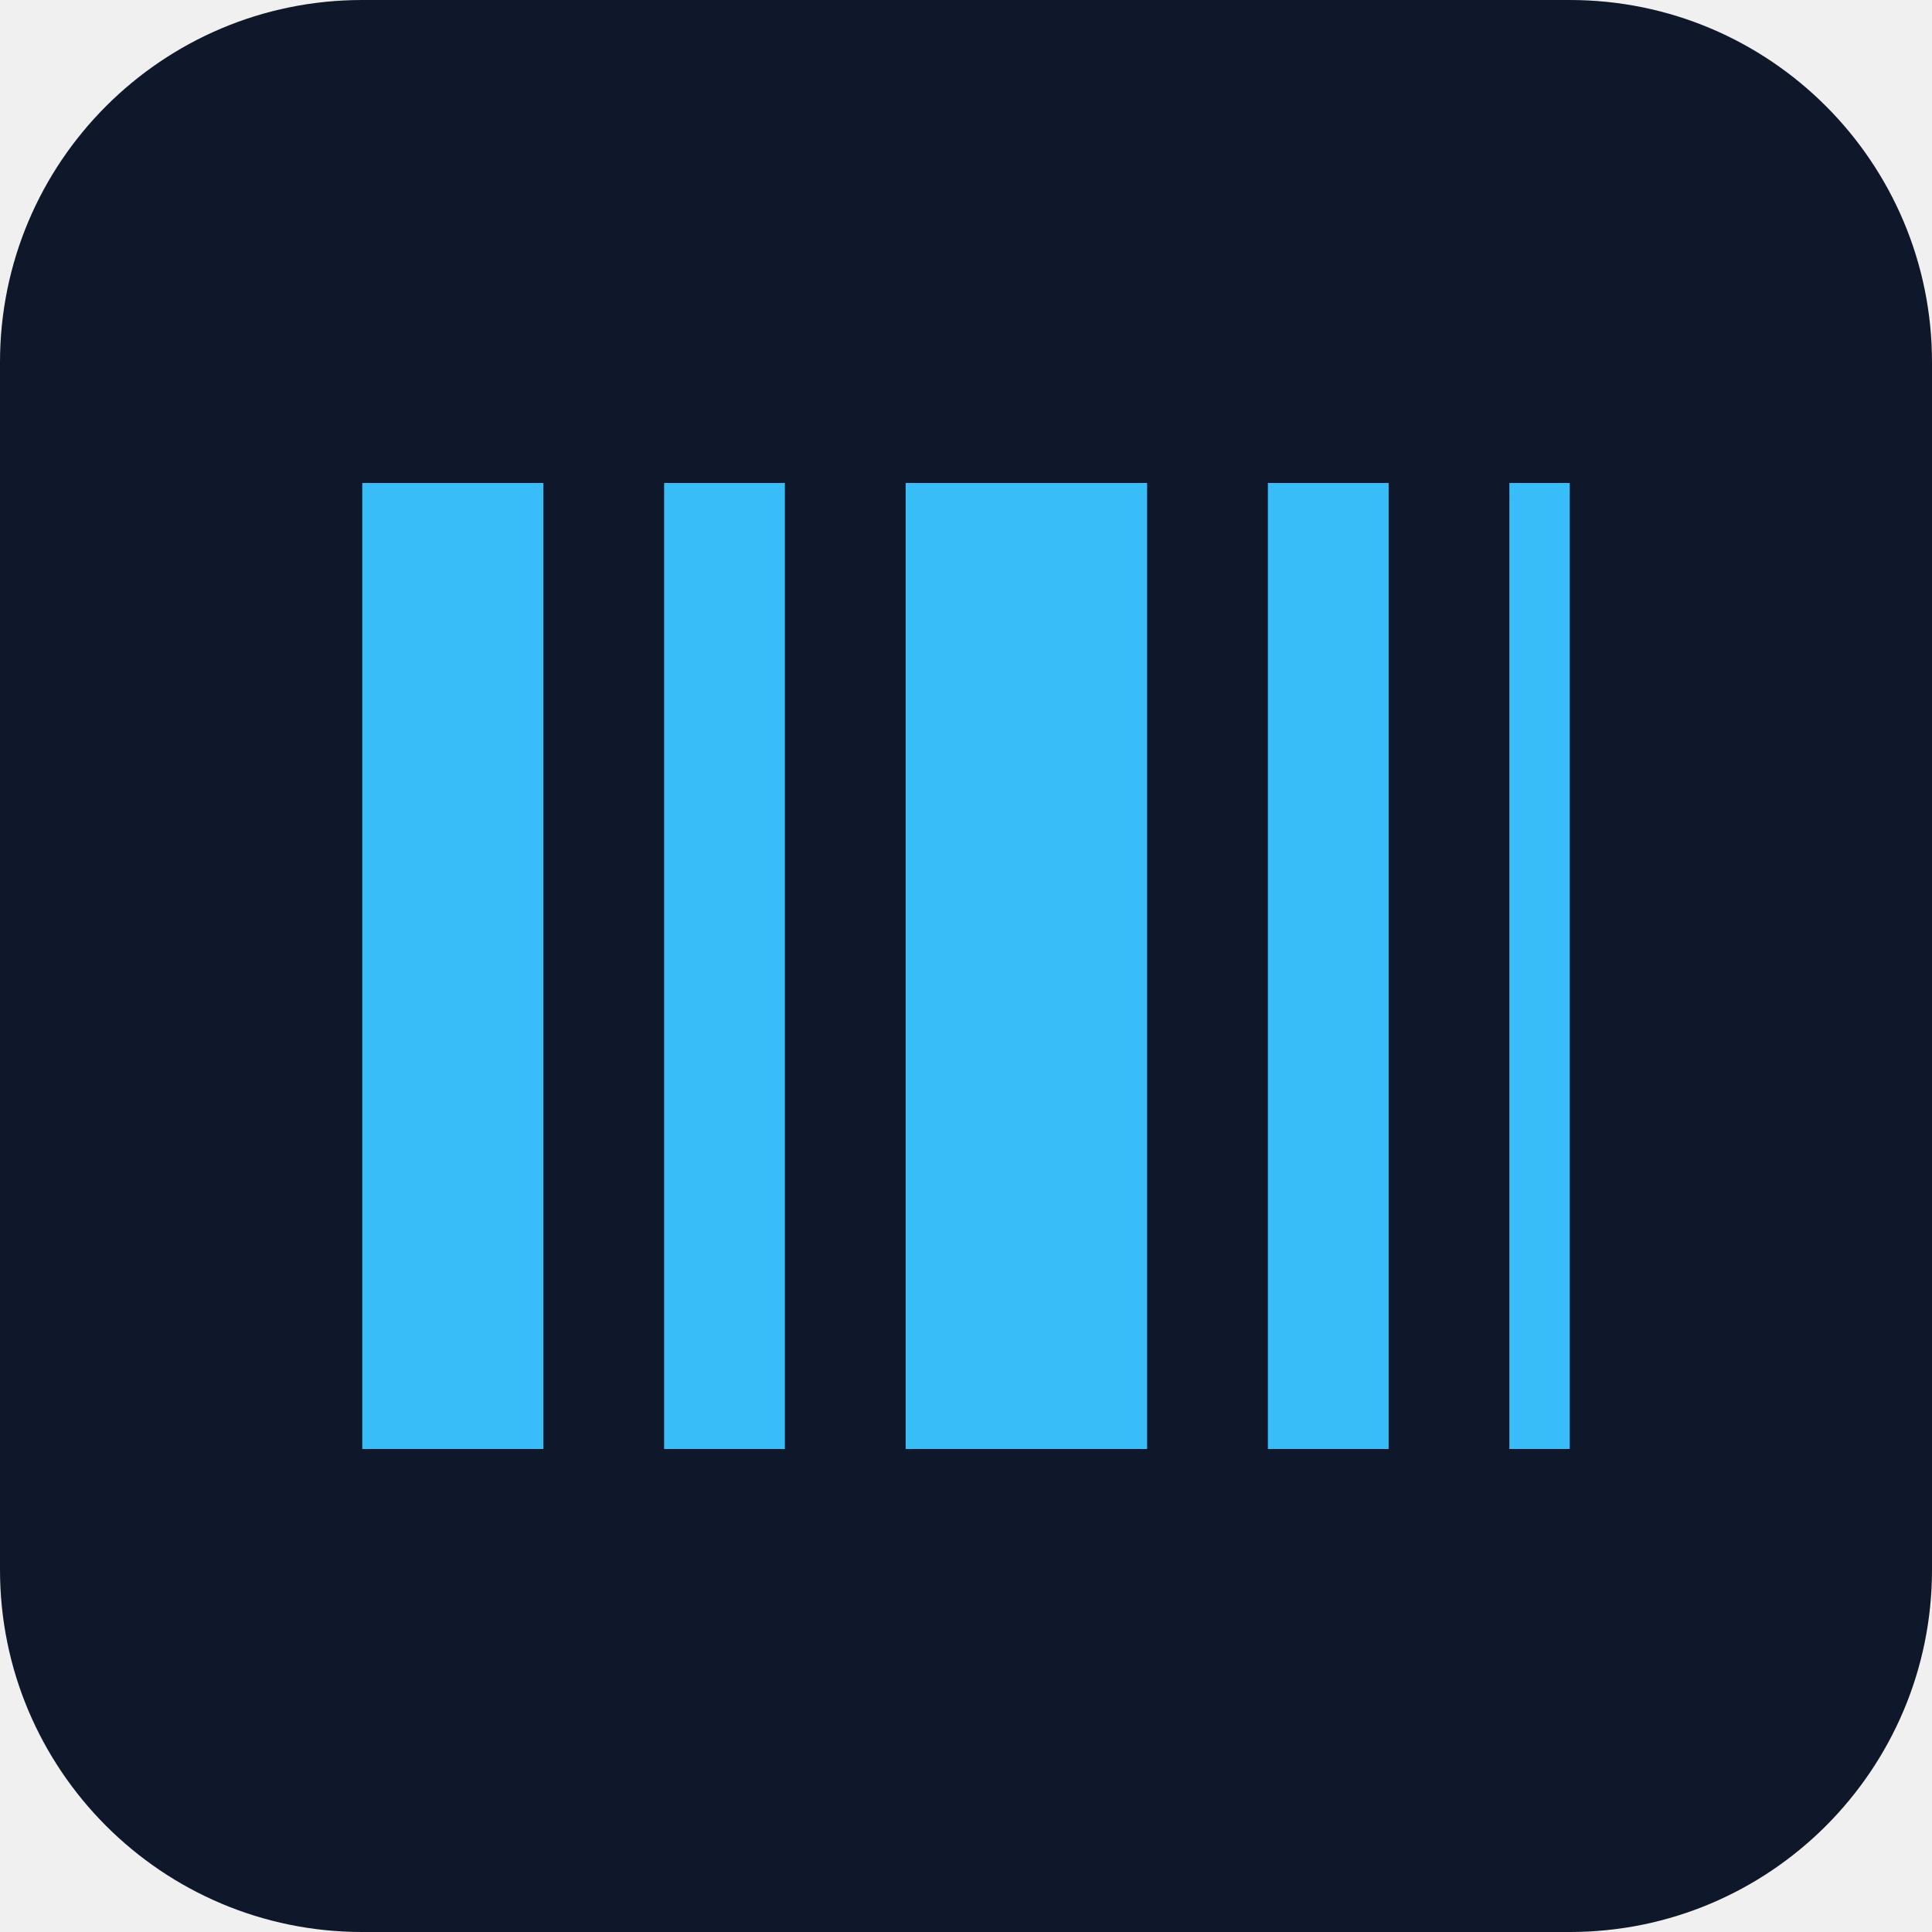
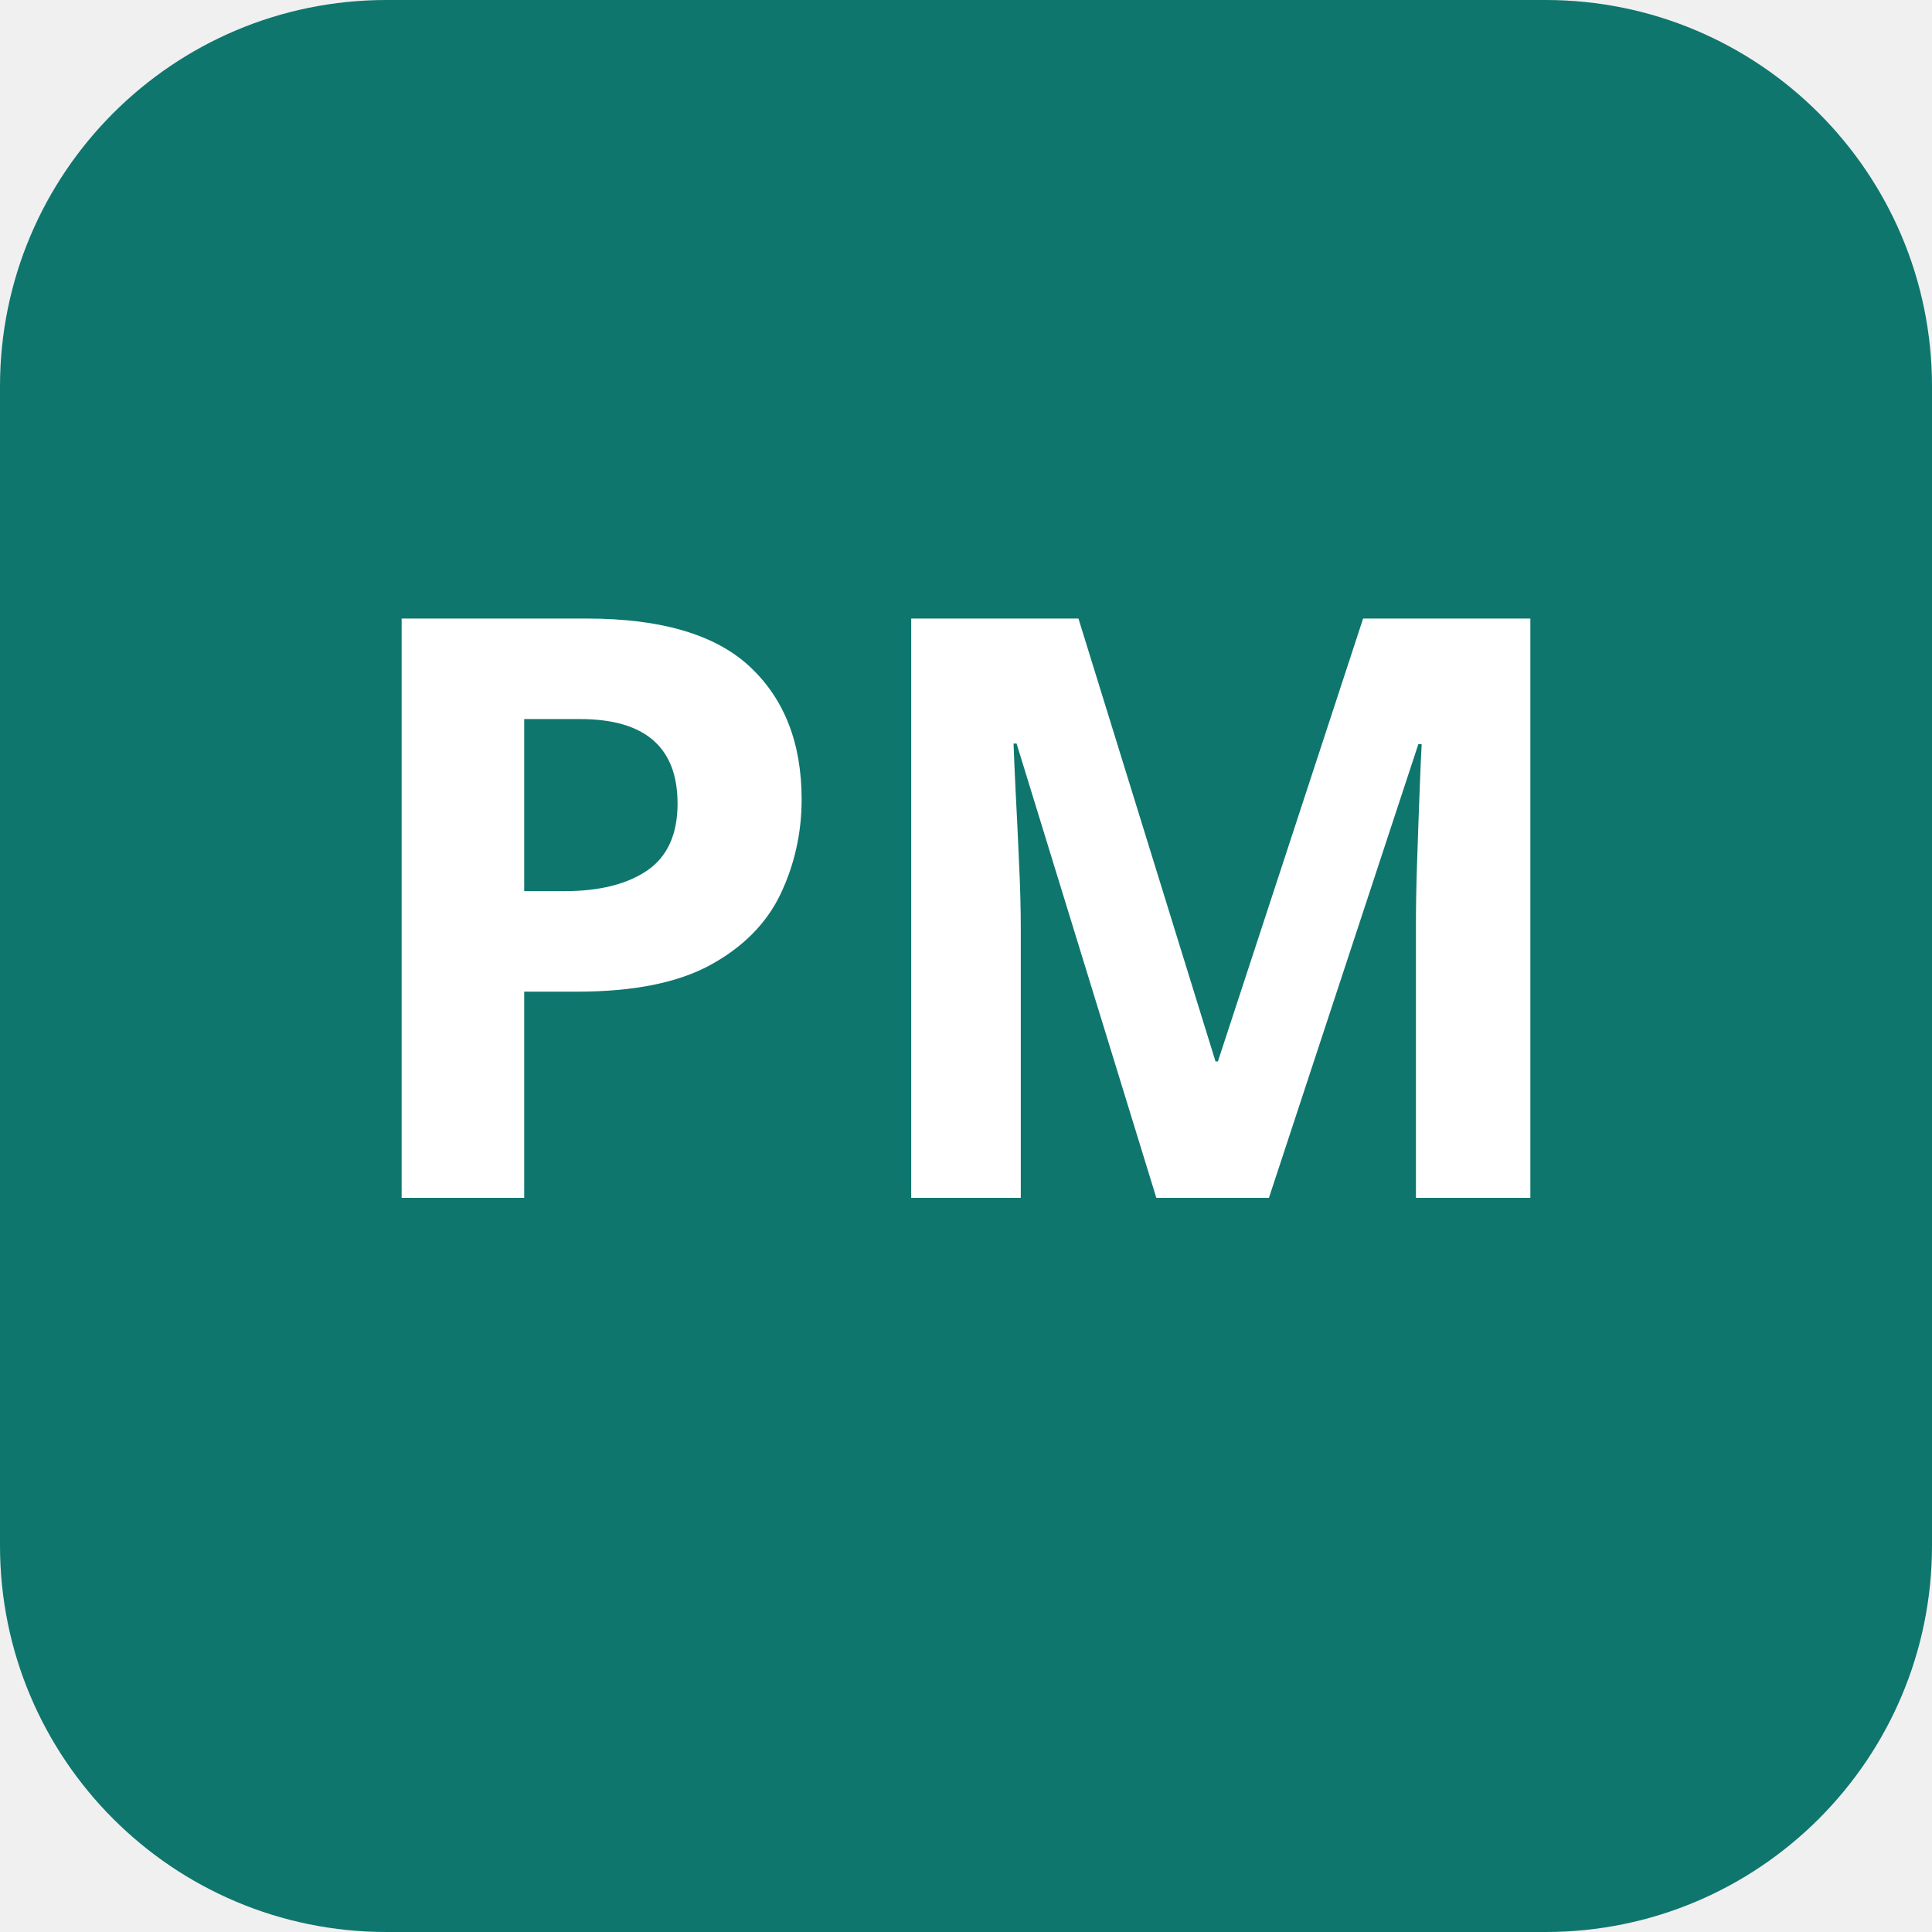
- <svg xmlns="http://www.w3.org/2000/svg" viewBox="0 0 32 32" fill="none">
-   <rect width="32" height="32" rx="6" fill="#0f172a" />
-   <rect x="6" y="8" width="3" height="16" fill="#38bdf8" />
-   <rect x="11" y="8" width="2" height="16" fill="#38bdf8" />
-   <rect x="15" y="8" width="4" height="16" fill="#38bdf8" />
-   <rect x="21" y="8" width="2" height="16" fill="#38bdf8" />
-   <rect x="25" y="8" width="1" height="16" fill="#38bdf8" />
+ <svg xmlns="http://www.w3.org/2000/svg" viewBox="0 0 100 100">
+   <rect width="100" height="100" rx="20" fill="#0f766e" />
+   <text x="50" y="62" font-size="42" font-weight="800" fill="white" text-anchor="middle" font-family="system-ui">PM</text>
</svg>
